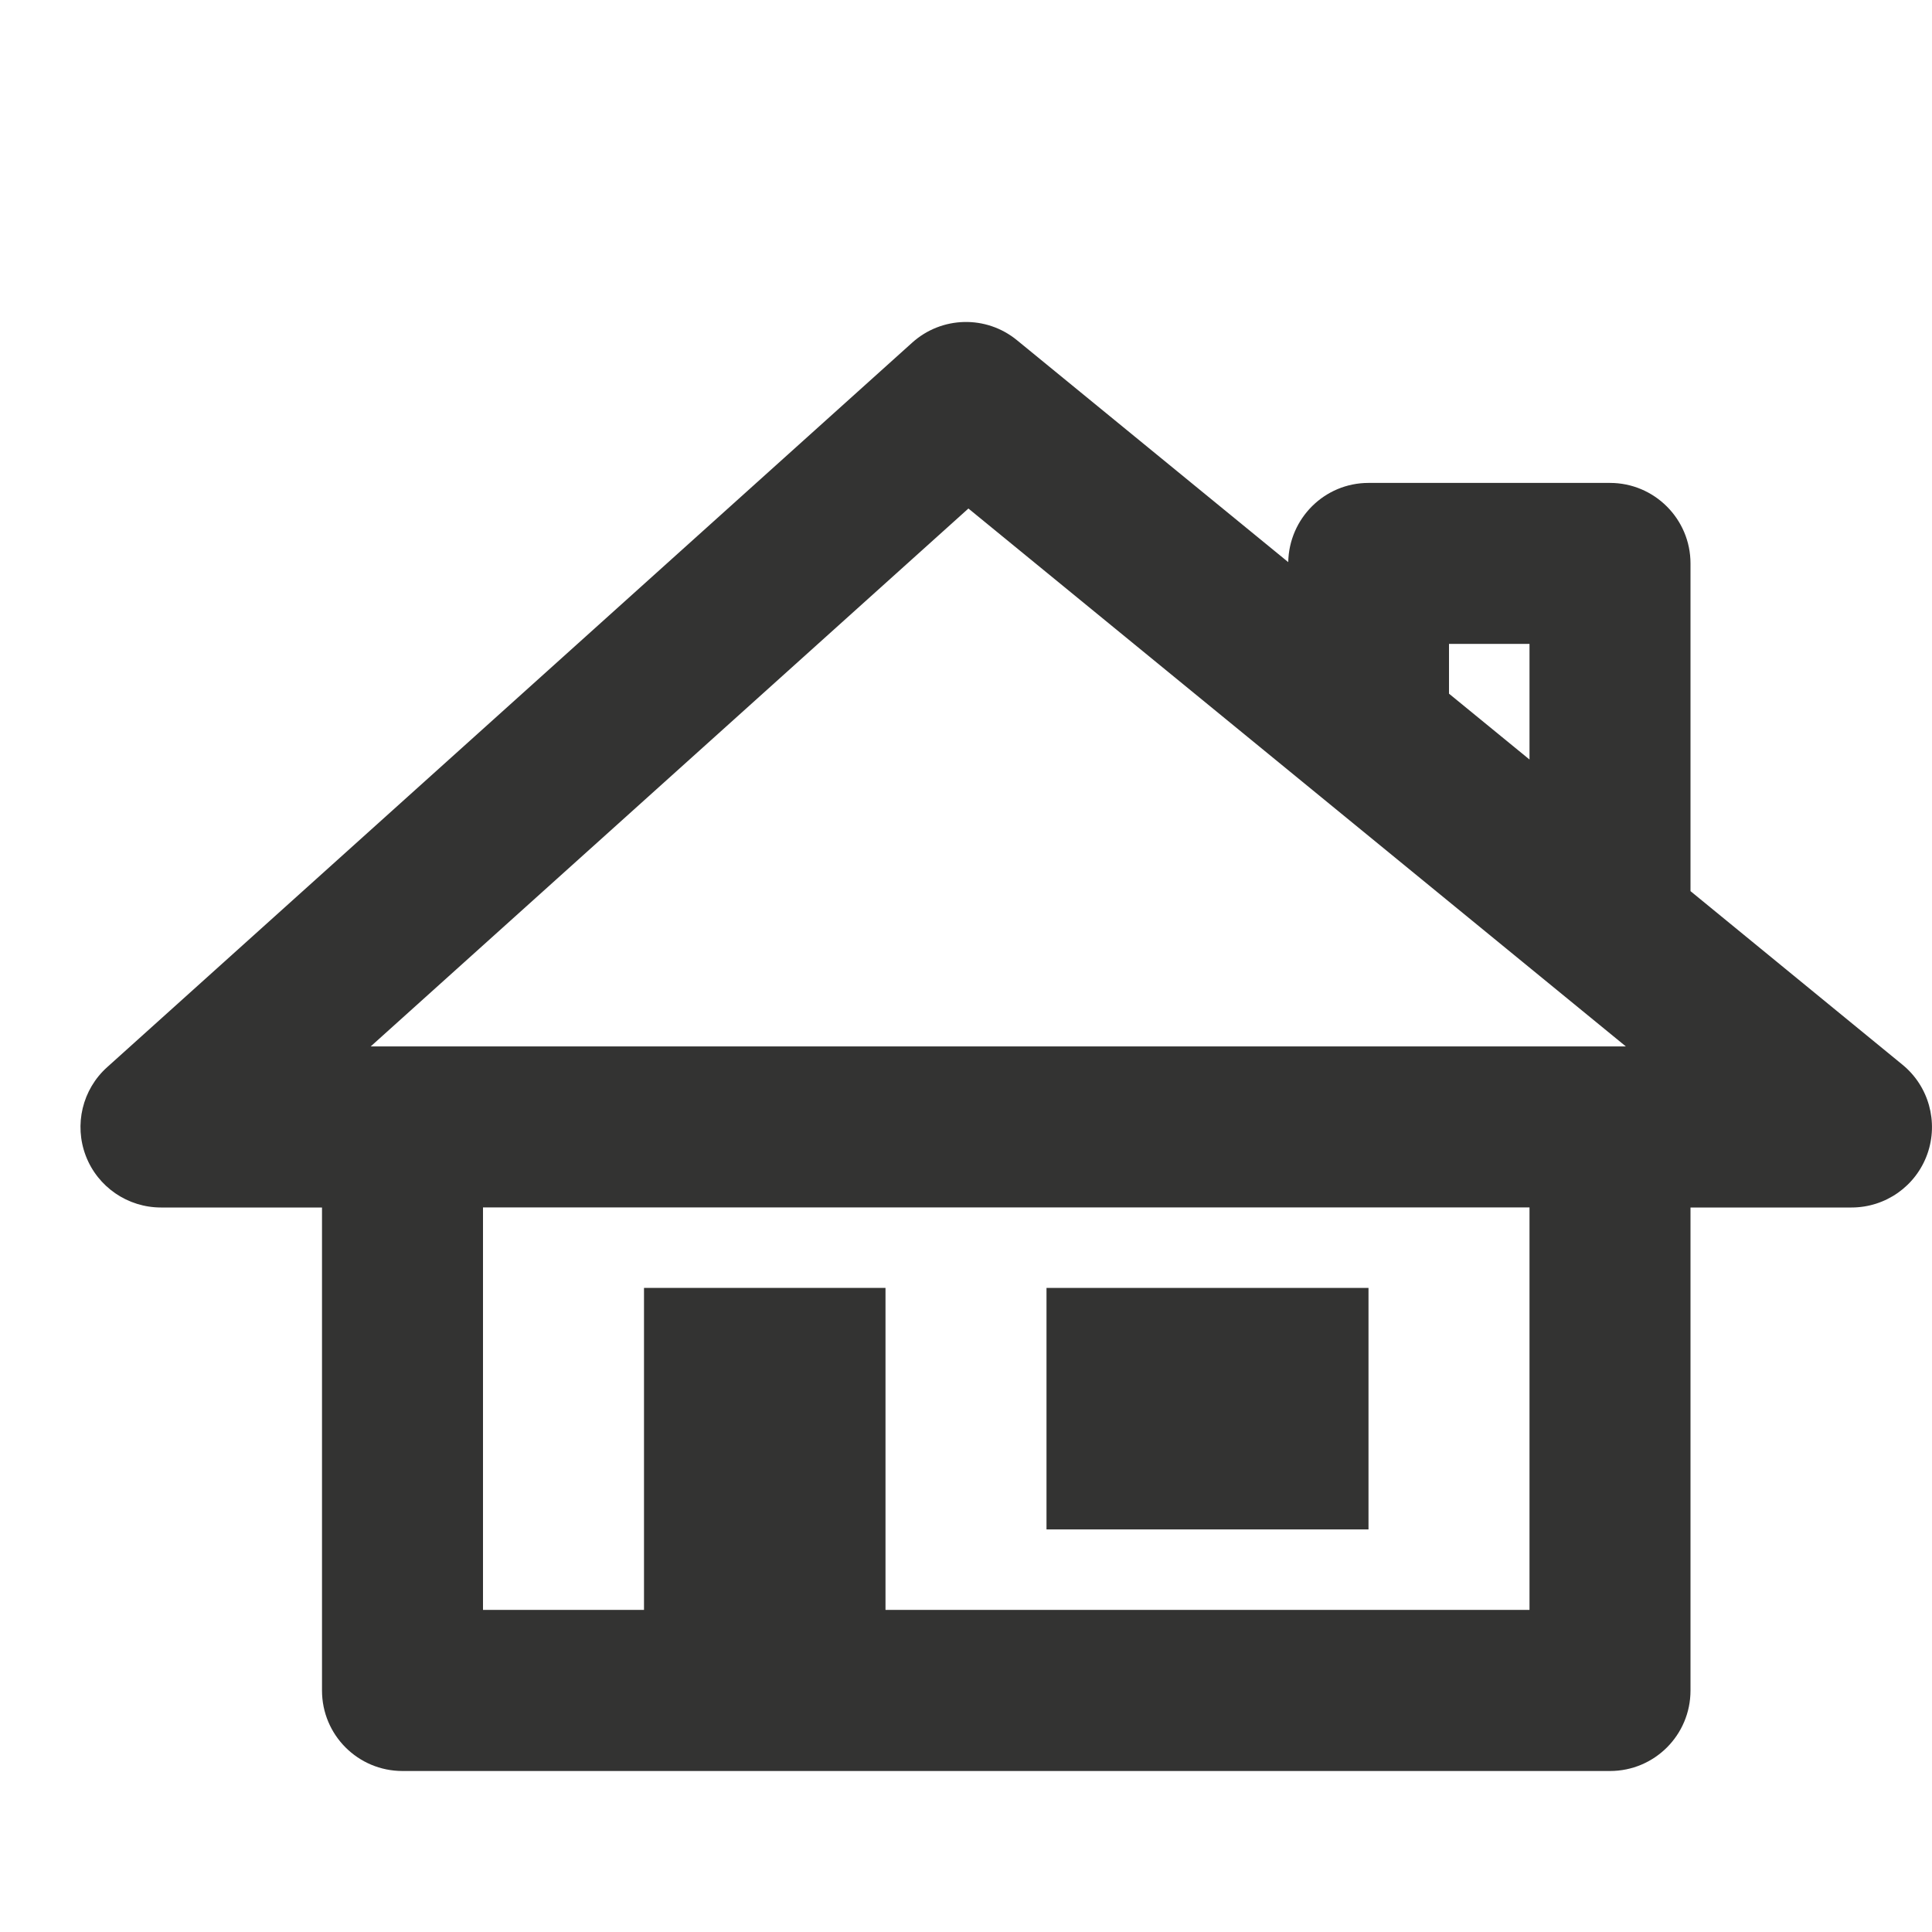
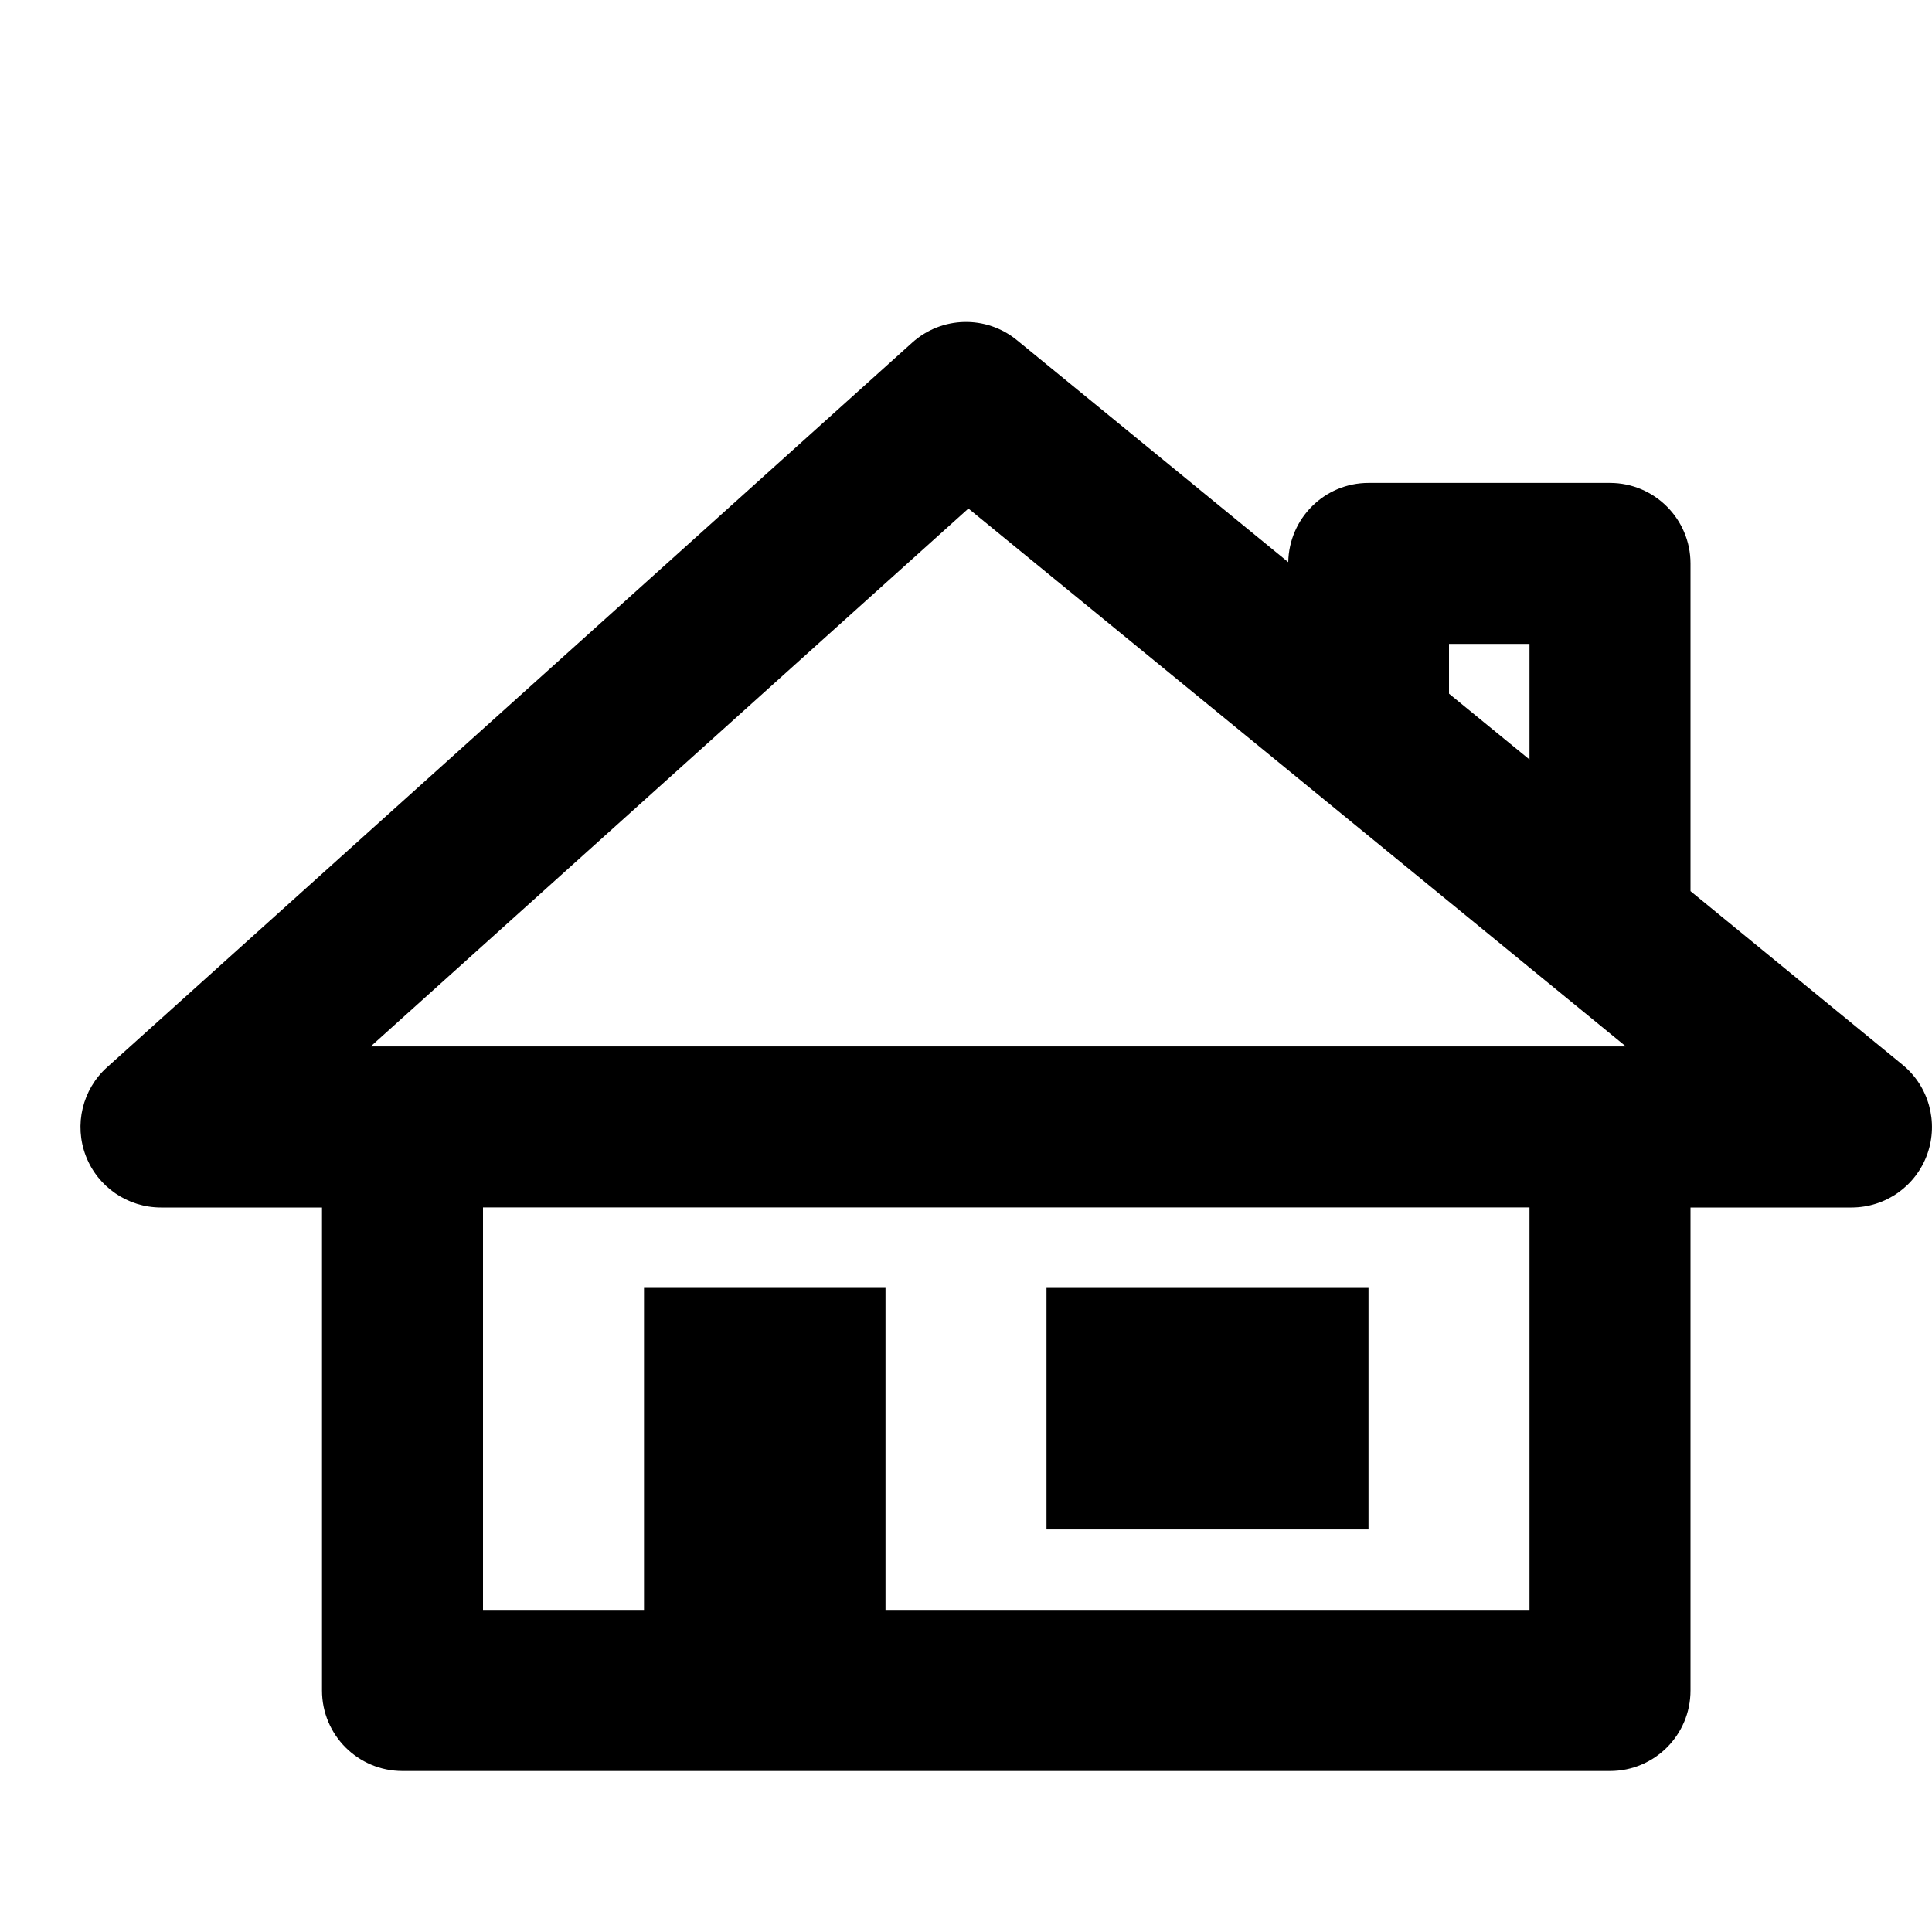
- <svg xmlns="http://www.w3.org/2000/svg" width="24" height="24" viewBox="0 0 24 24" fill="none">
-   <path d="M13 15.999H17V18.999H13V15.999Z" fill="#333332" />
-   <path d="M21 11.07L23.633 13.226C23.96 13.493 24.083 13.938 23.942 14.336C23.8 14.735 23.423 15 23 15H21V21C21 21.554 20.552 22 20 22H5C4.448 22 4 21.554 4 21V15H2C1.586 15 1.214 14.745 1.066 14.359C0.918 13.972 1.023 13.533 1.331 13.257L11.331 4.257C11.698 3.926 12.251 3.913 12.633 4.226L16.003 6.983C16.013 6.439 16.454 5.999 17 5.999H20C20.552 5.999 21 6.448 21 6.999V11.07ZM19 7.999H18V8.617L19 9.435V7.999ZM11 15.999V19.999H19V14.999H6V19.999H8V15.999H11ZM12.03 6.317L4.605 12.999H20.197L12.03 6.317Z" fill="#333332" />
+ <svg xmlns="http://www.w3.org/2000/svg" width="24" height="24" viewBox="0 0 24 24">
+   <path d="M13 15.999H17V18.999H13V15.999Z" />
+   <path d="M21 11.07L23.633 13.226C23.96 13.493 24.083 13.938 23.942 14.336C23.8 14.735 23.423 15 23 15H21V21C21 21.554 20.552 22 20 22H5C4.448 22 4 21.554 4 21V15H2C1.586 15 1.214 14.745 1.066 14.359C0.918 13.972 1.023 13.533 1.331 13.257L11.331 4.257C11.698 3.926 12.251 3.913 12.633 4.226L16.003 6.983C16.013 6.439 16.454 5.999 17 5.999H20C20.552 5.999 21 6.448 21 6.999V11.07ZM19 7.999H18V8.617L19 9.435V7.999ZM11 15.999V19.999H19V14.999H6V19.999H8V15.999H11ZM12.03 6.317L4.605 12.999H20.197L12.03 6.317Z" />
</svg>
